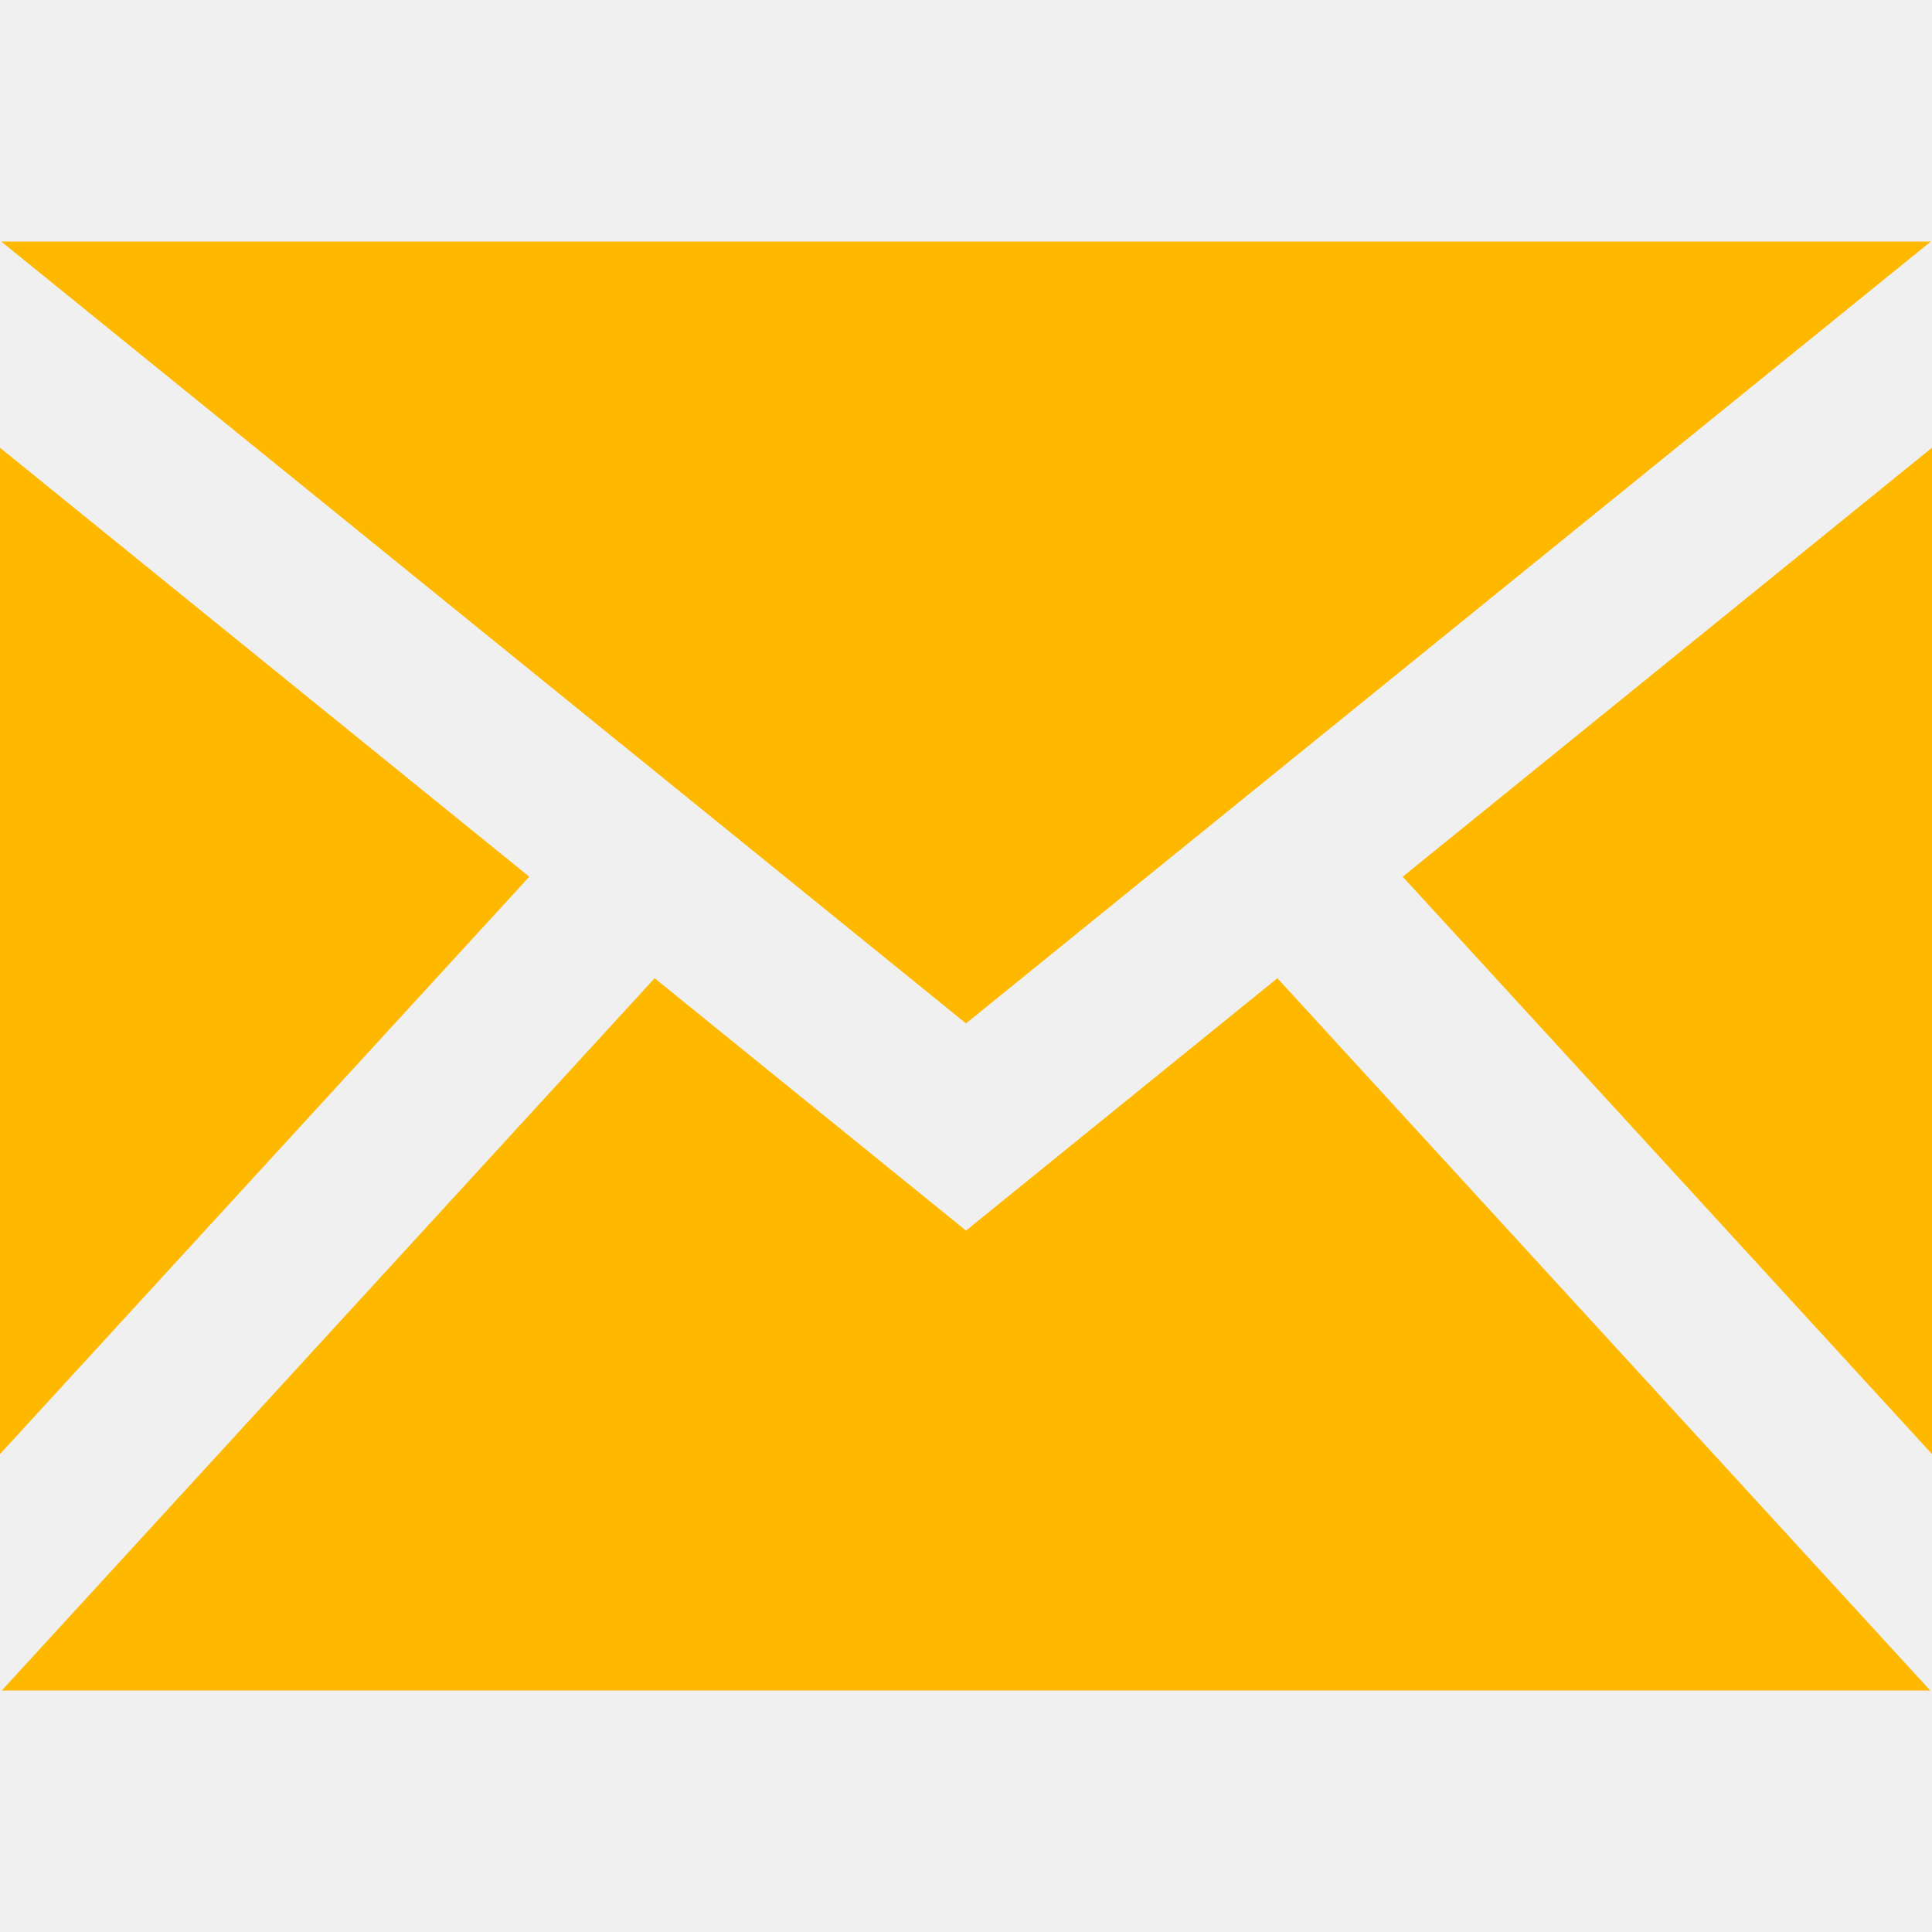
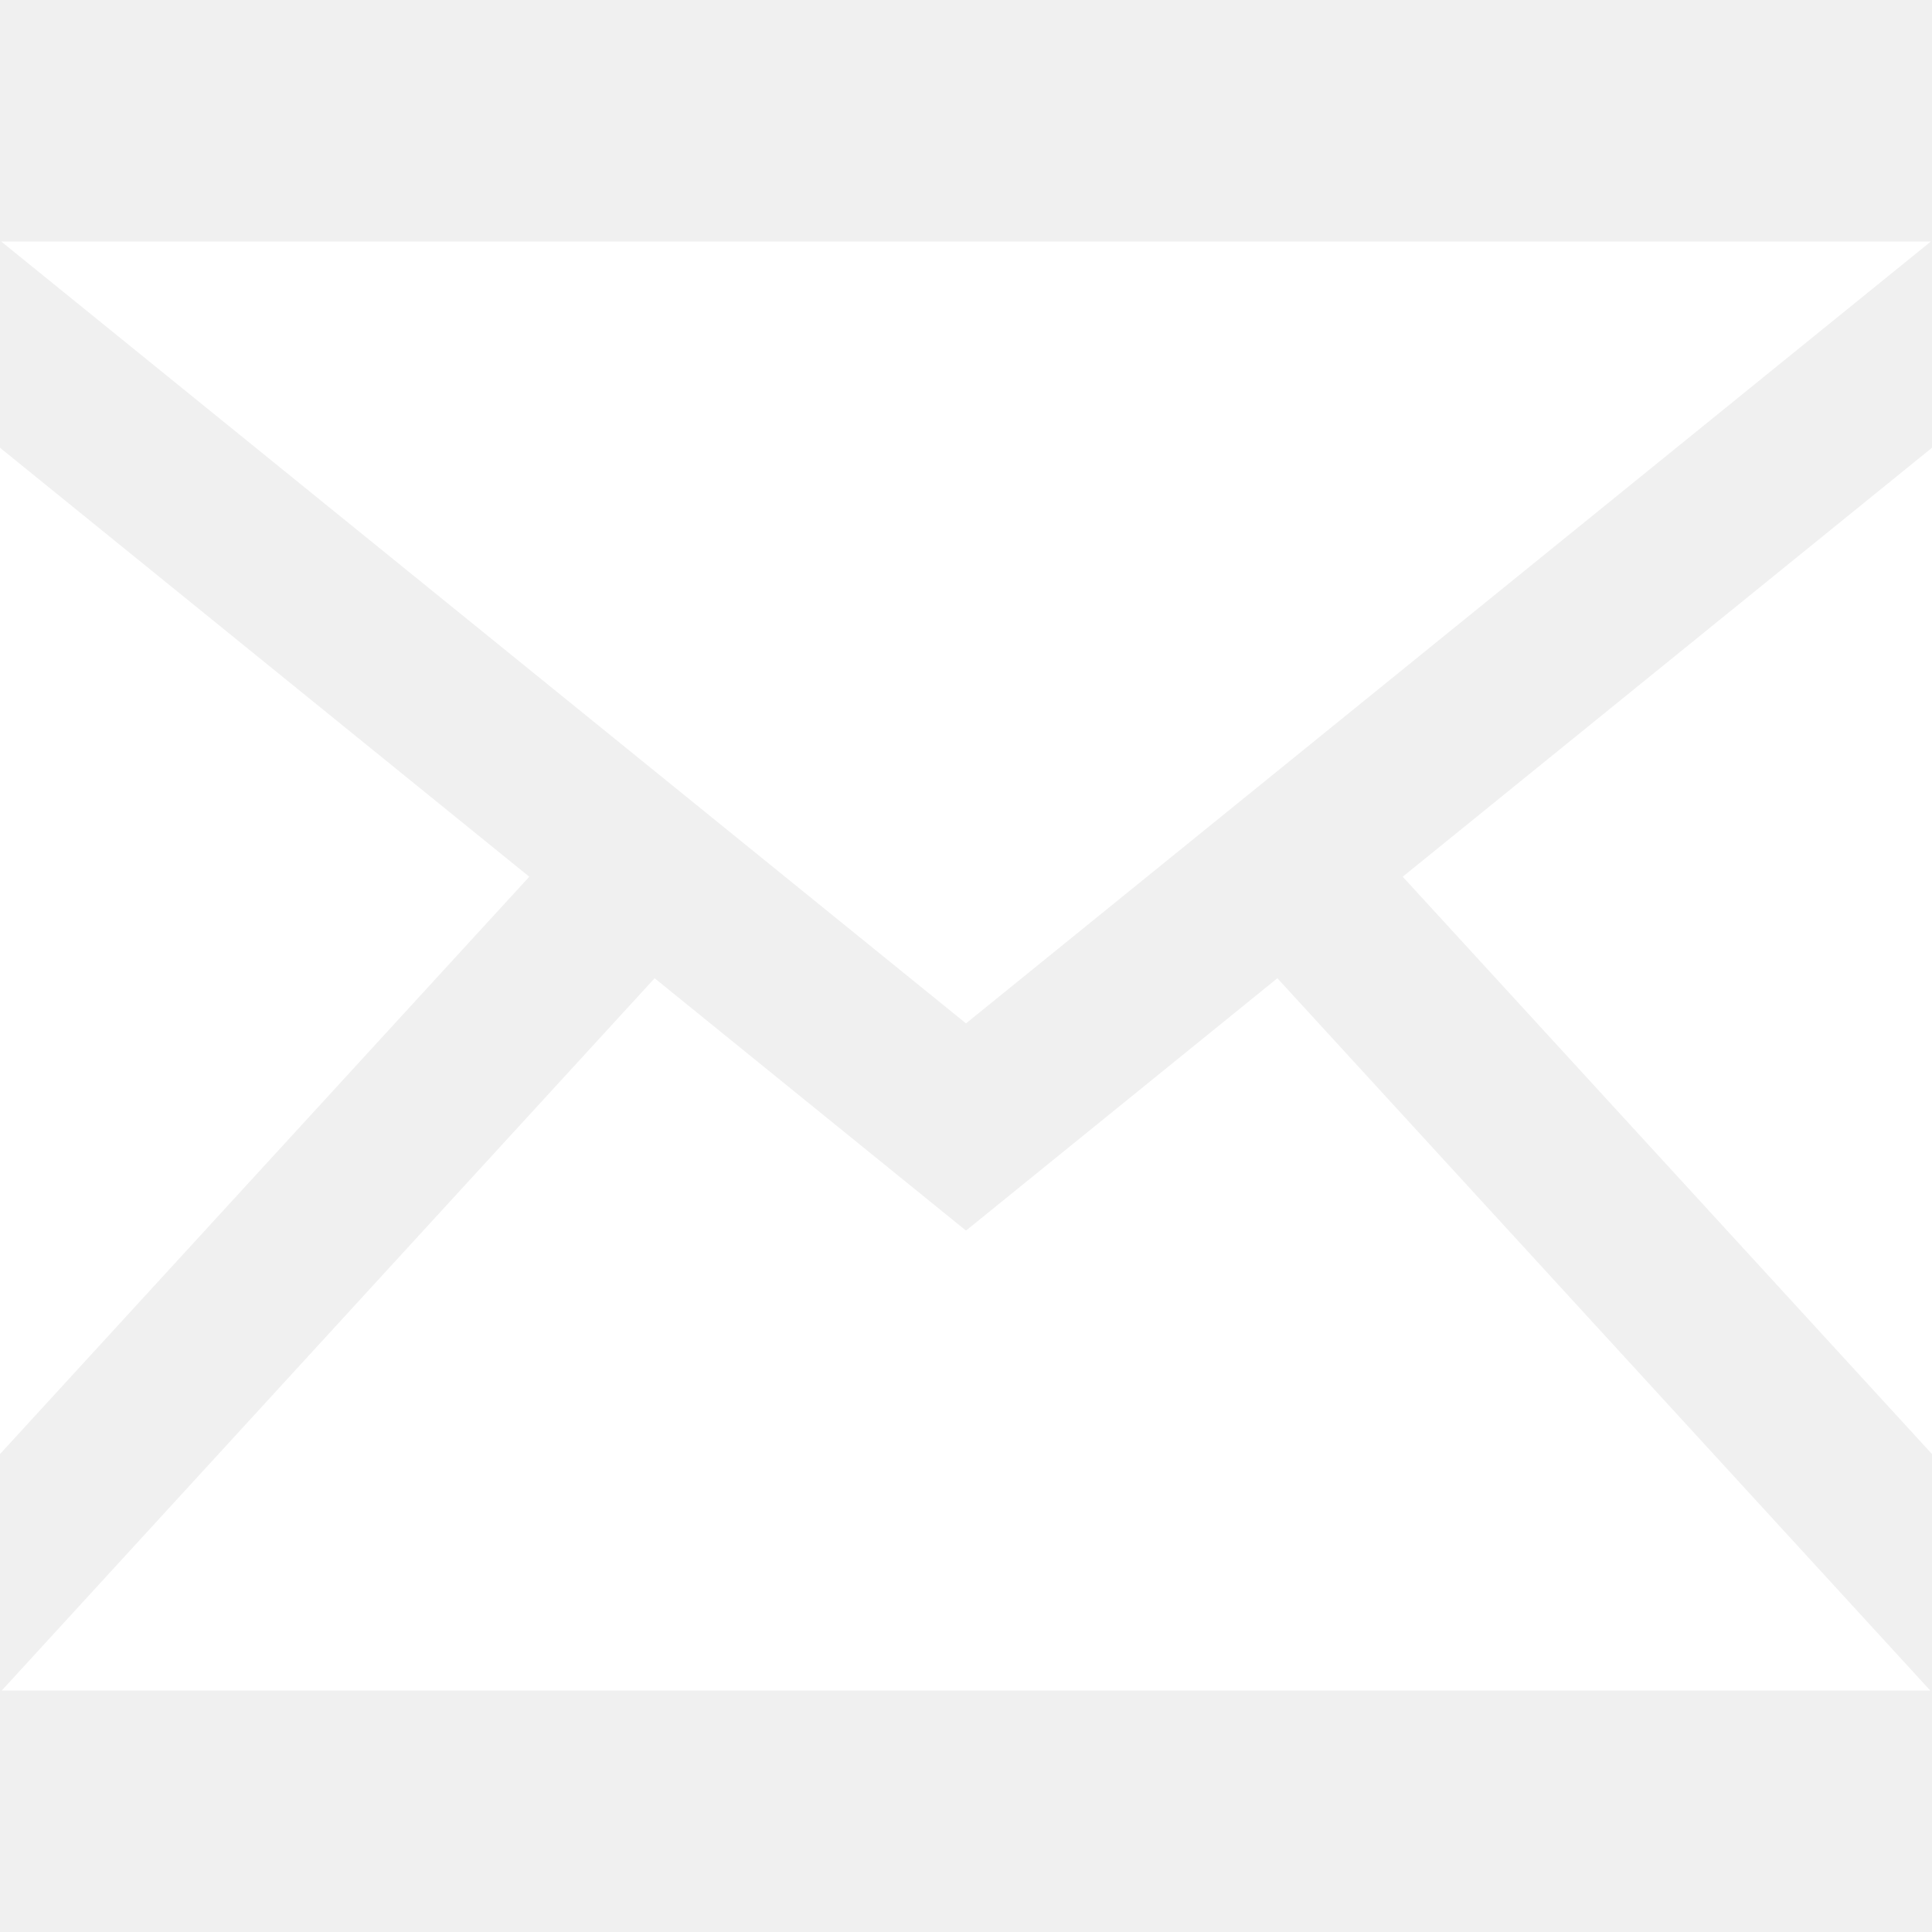
- <svg xmlns="http://www.w3.org/2000/svg" fill="#ffb800" width="24" height="24" viewBox="0 0 24 24">
+ <svg xmlns="http://www.w3.org/2000/svg" fill=" #ffffff" width="24" height="24" viewBox="0 0 24 24">
  <path d="M12 12.713l-11.985-9.713h23.971l-11.986 9.713zm-5.425-1.822l-6.575-5.329v12.501l6.575-7.172zm10.85 0l6.575 7.172v-12.501l-6.575 5.329zm-1.557 1.261l-3.868 3.135-3.868-3.135-8.11 8.848h23.956l-8.11-8.848z" />
</svg>
